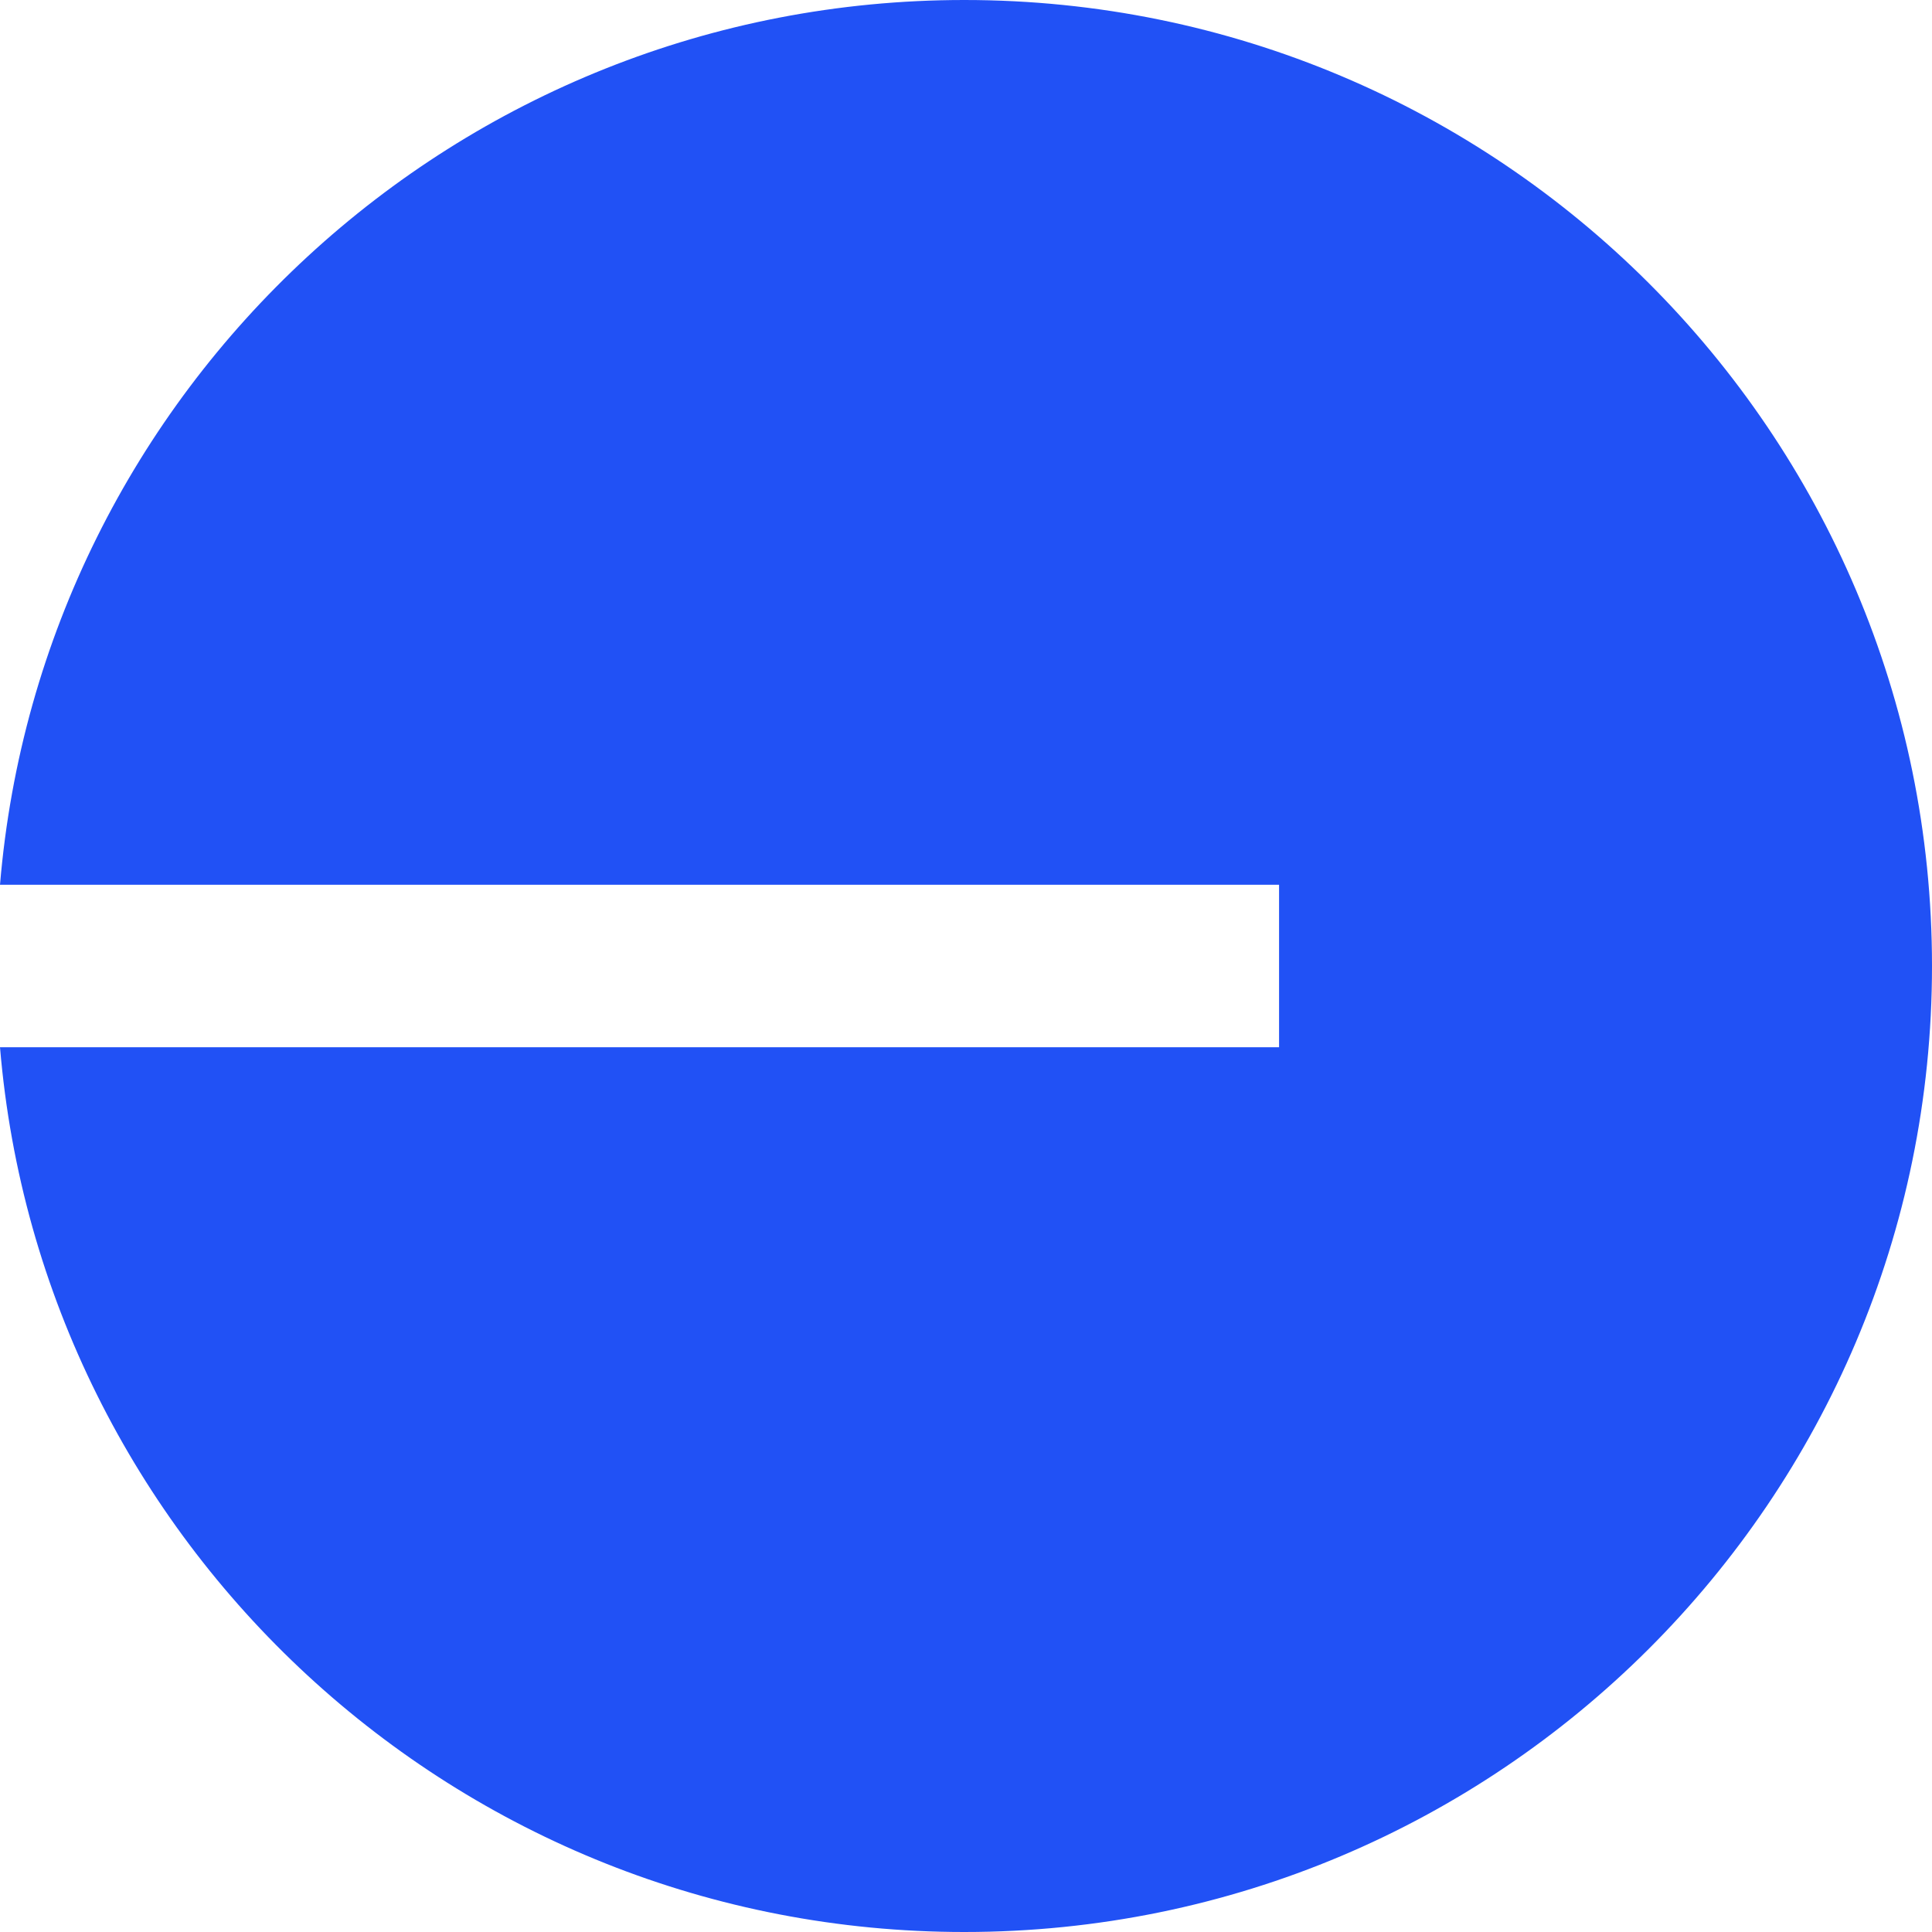
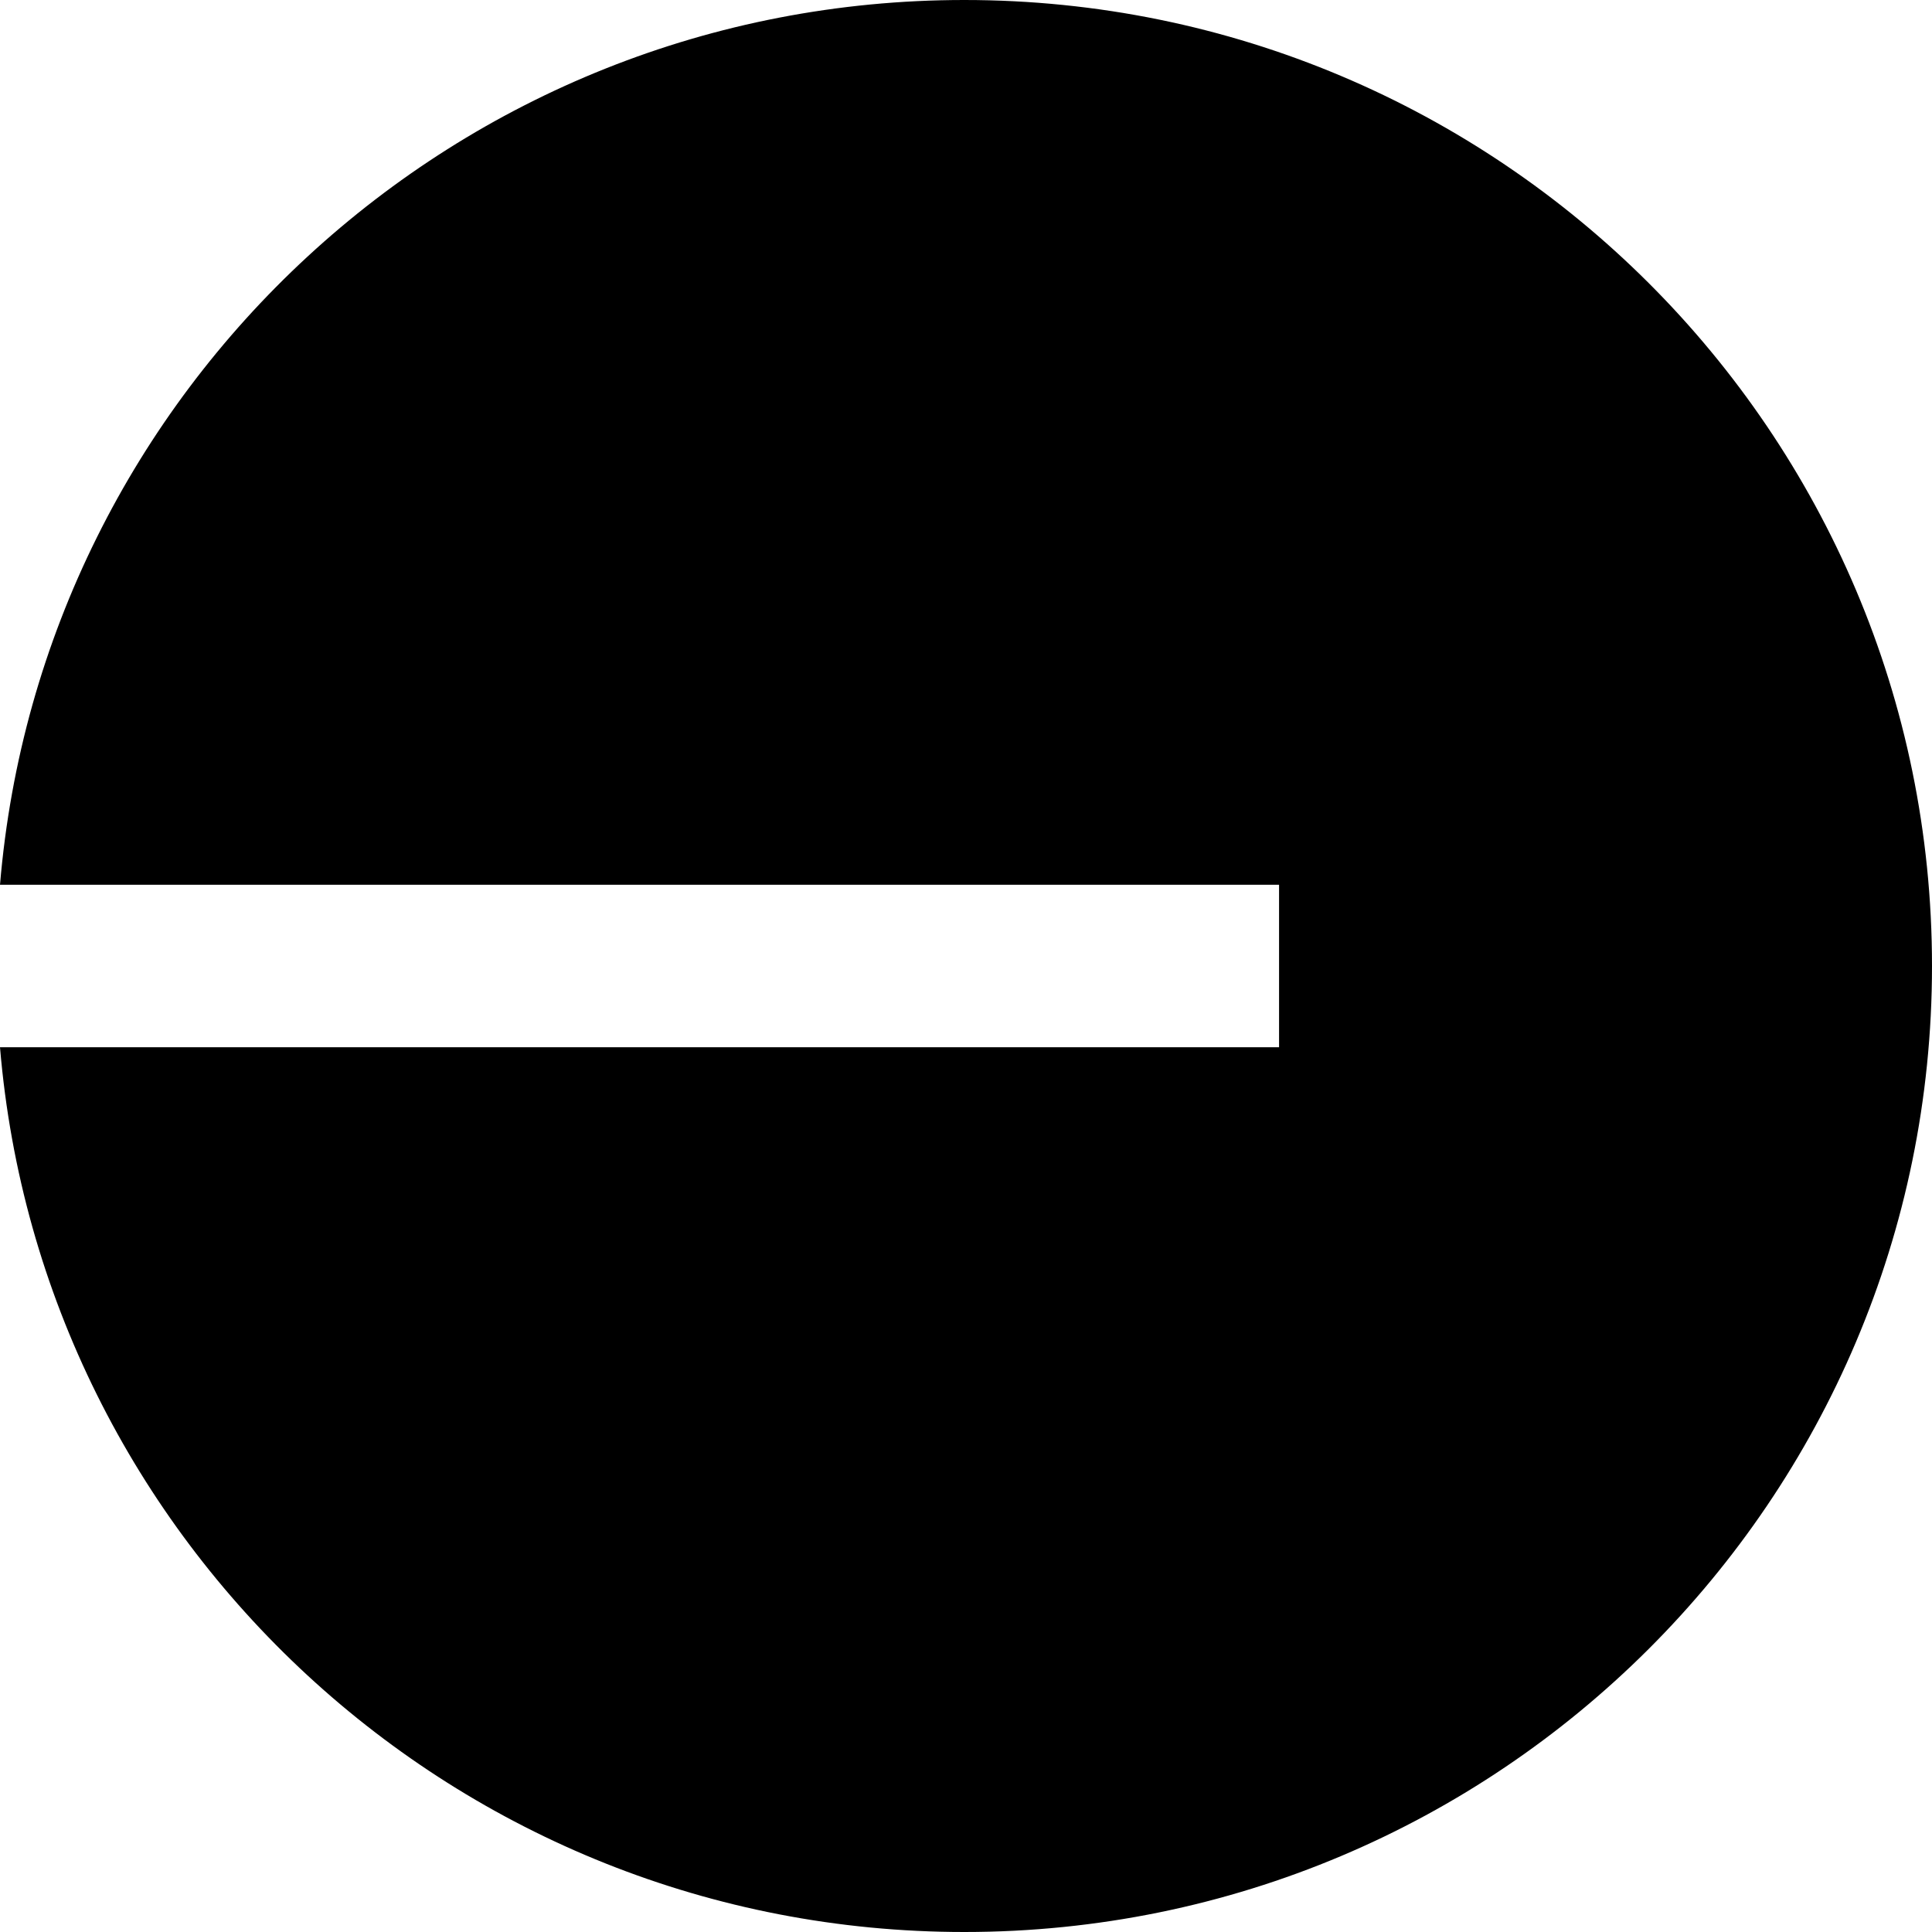
<svg xmlns="http://www.w3.org/2000/svg" version="1.1" id="Layer_1" x="0px" y="0px" viewBox="0 0 2500 2500" style="enable-background:new 0 0 2500 2500;" xml:space="preserve">
-   <g id="Layer_x0020_1" fill="#2151f5">
+   <g id="Layer_x0020_1" fill="black">
    <path d="M1247.8,2500c691.6,0,1252.2-559.6,1252.2-1250C2500,559.6,1939.4,0,1247.8,0C591.7,0,53.5,503.8,0,1144.9h1655.1v210.2H0   C53.5,1996.2,591.7,2500,1247.8,2500z" />
  </g>
</svg>
